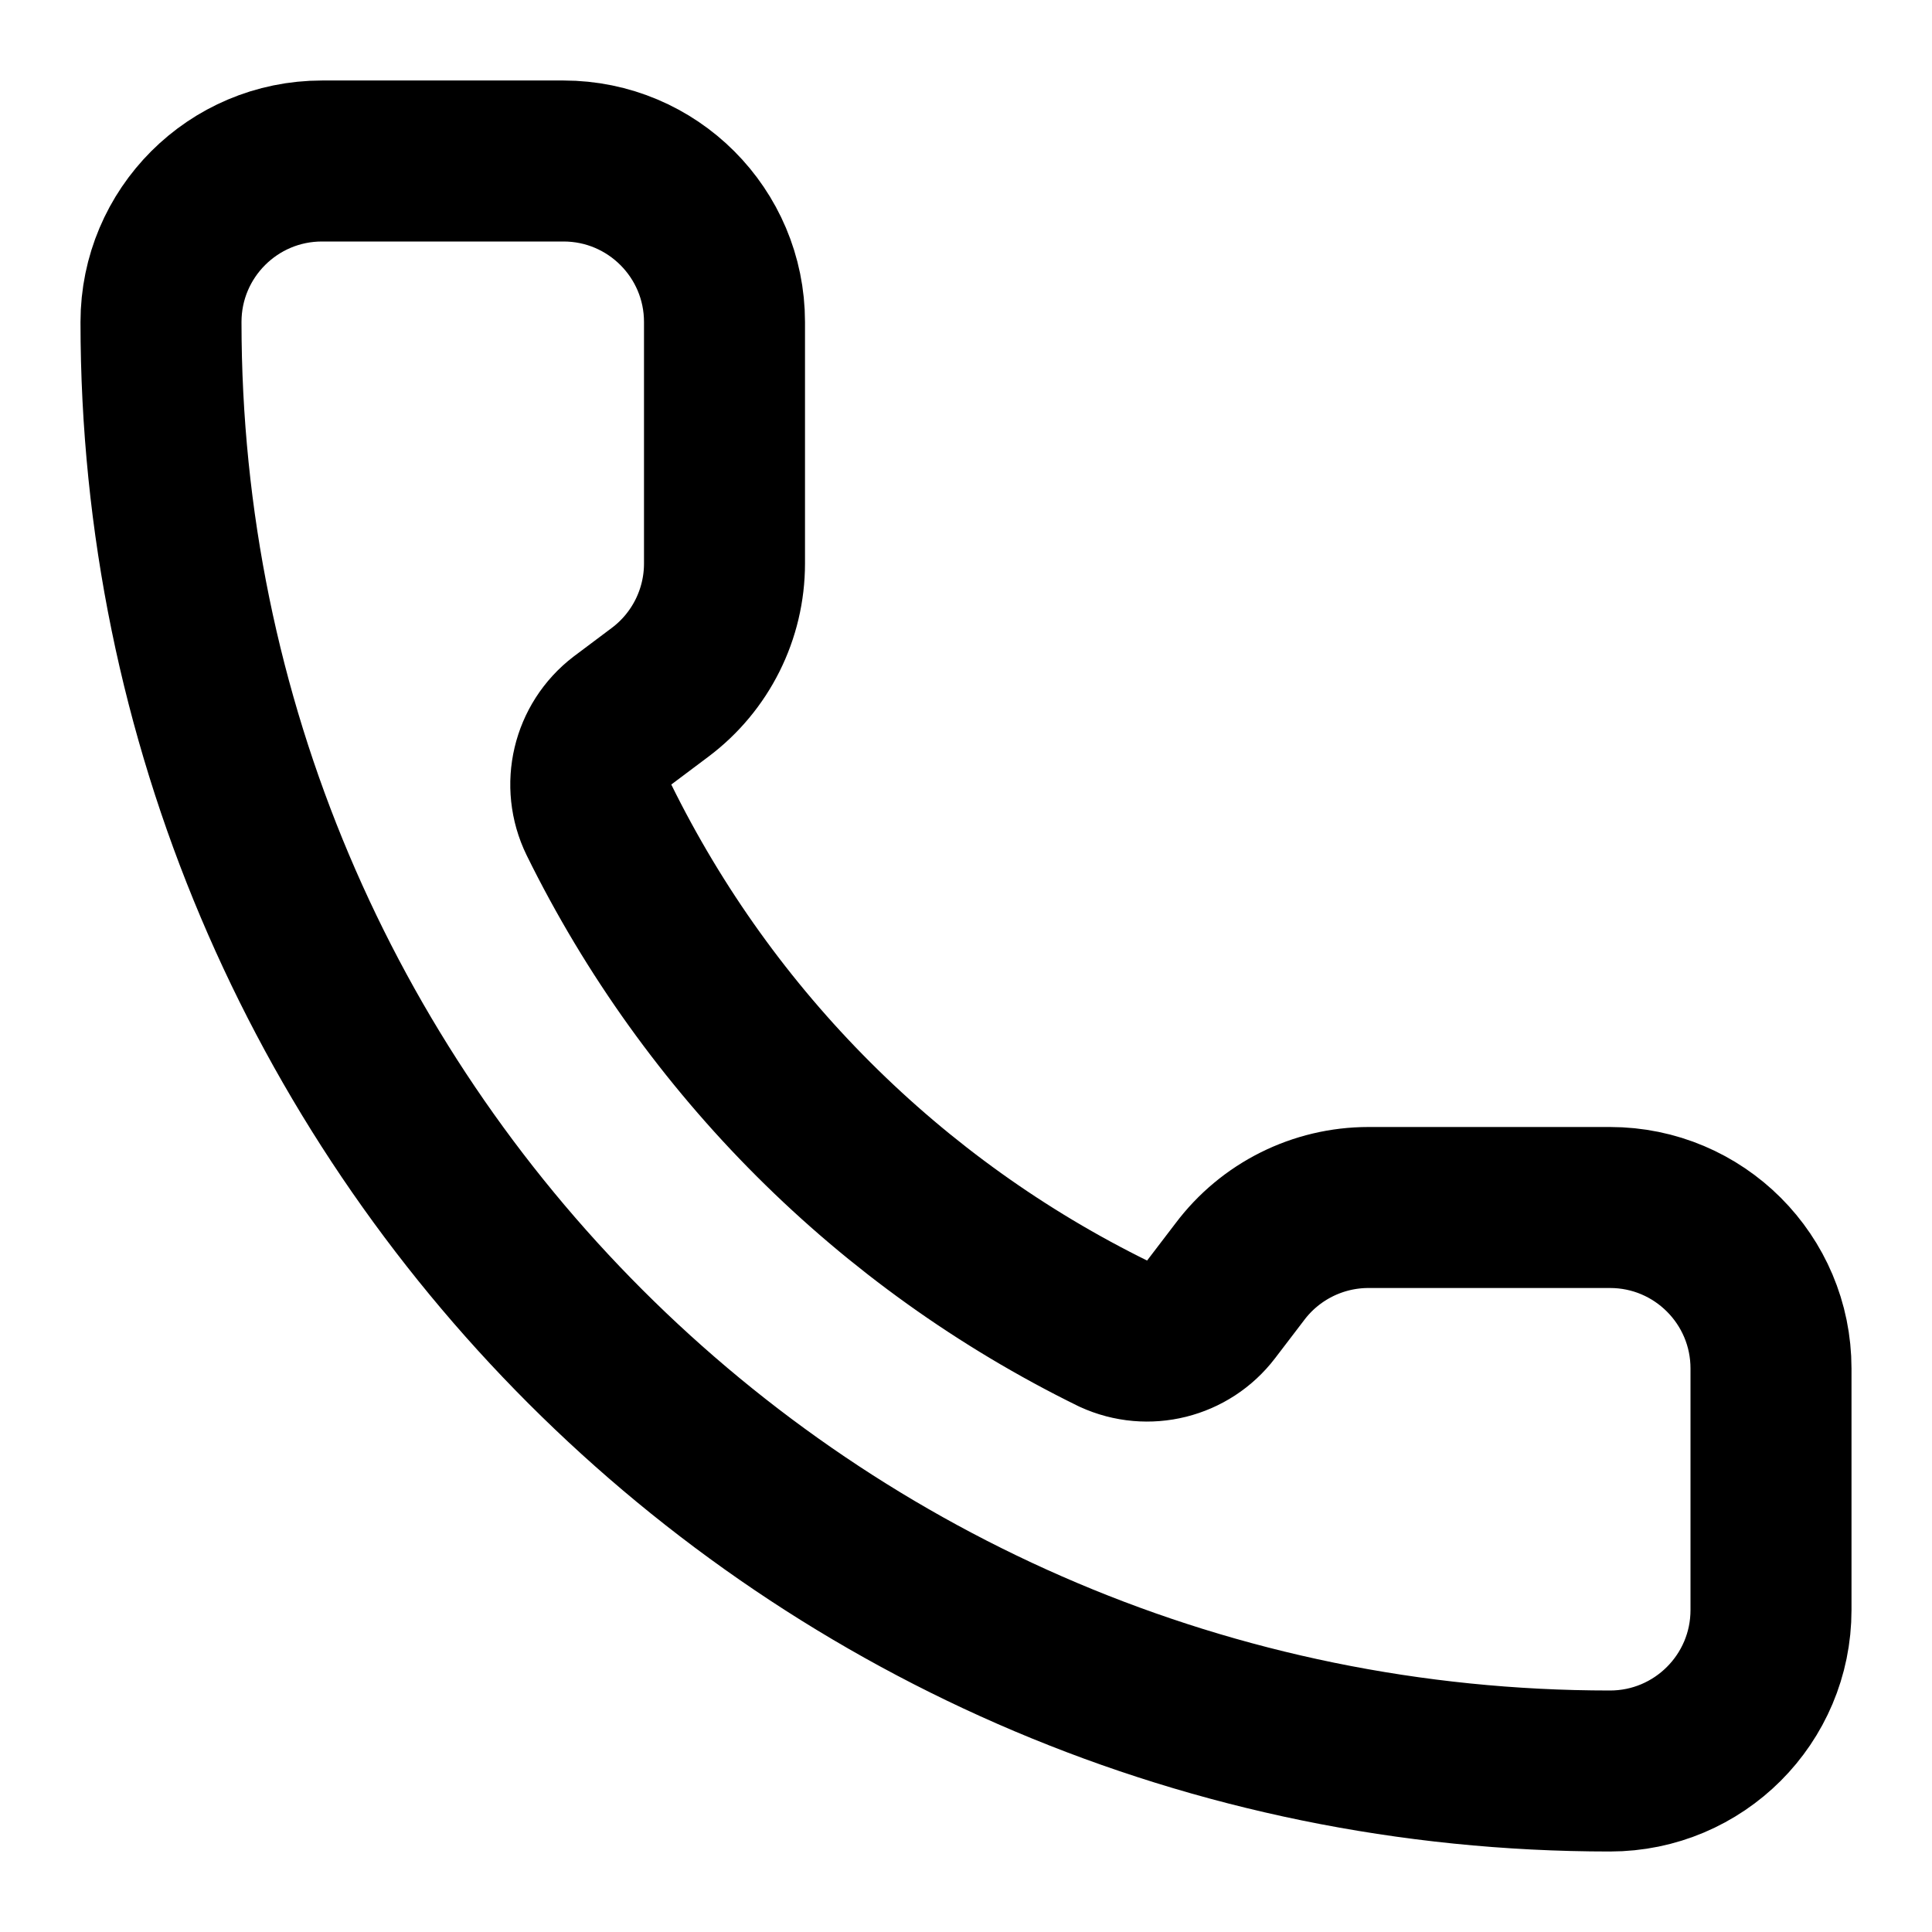
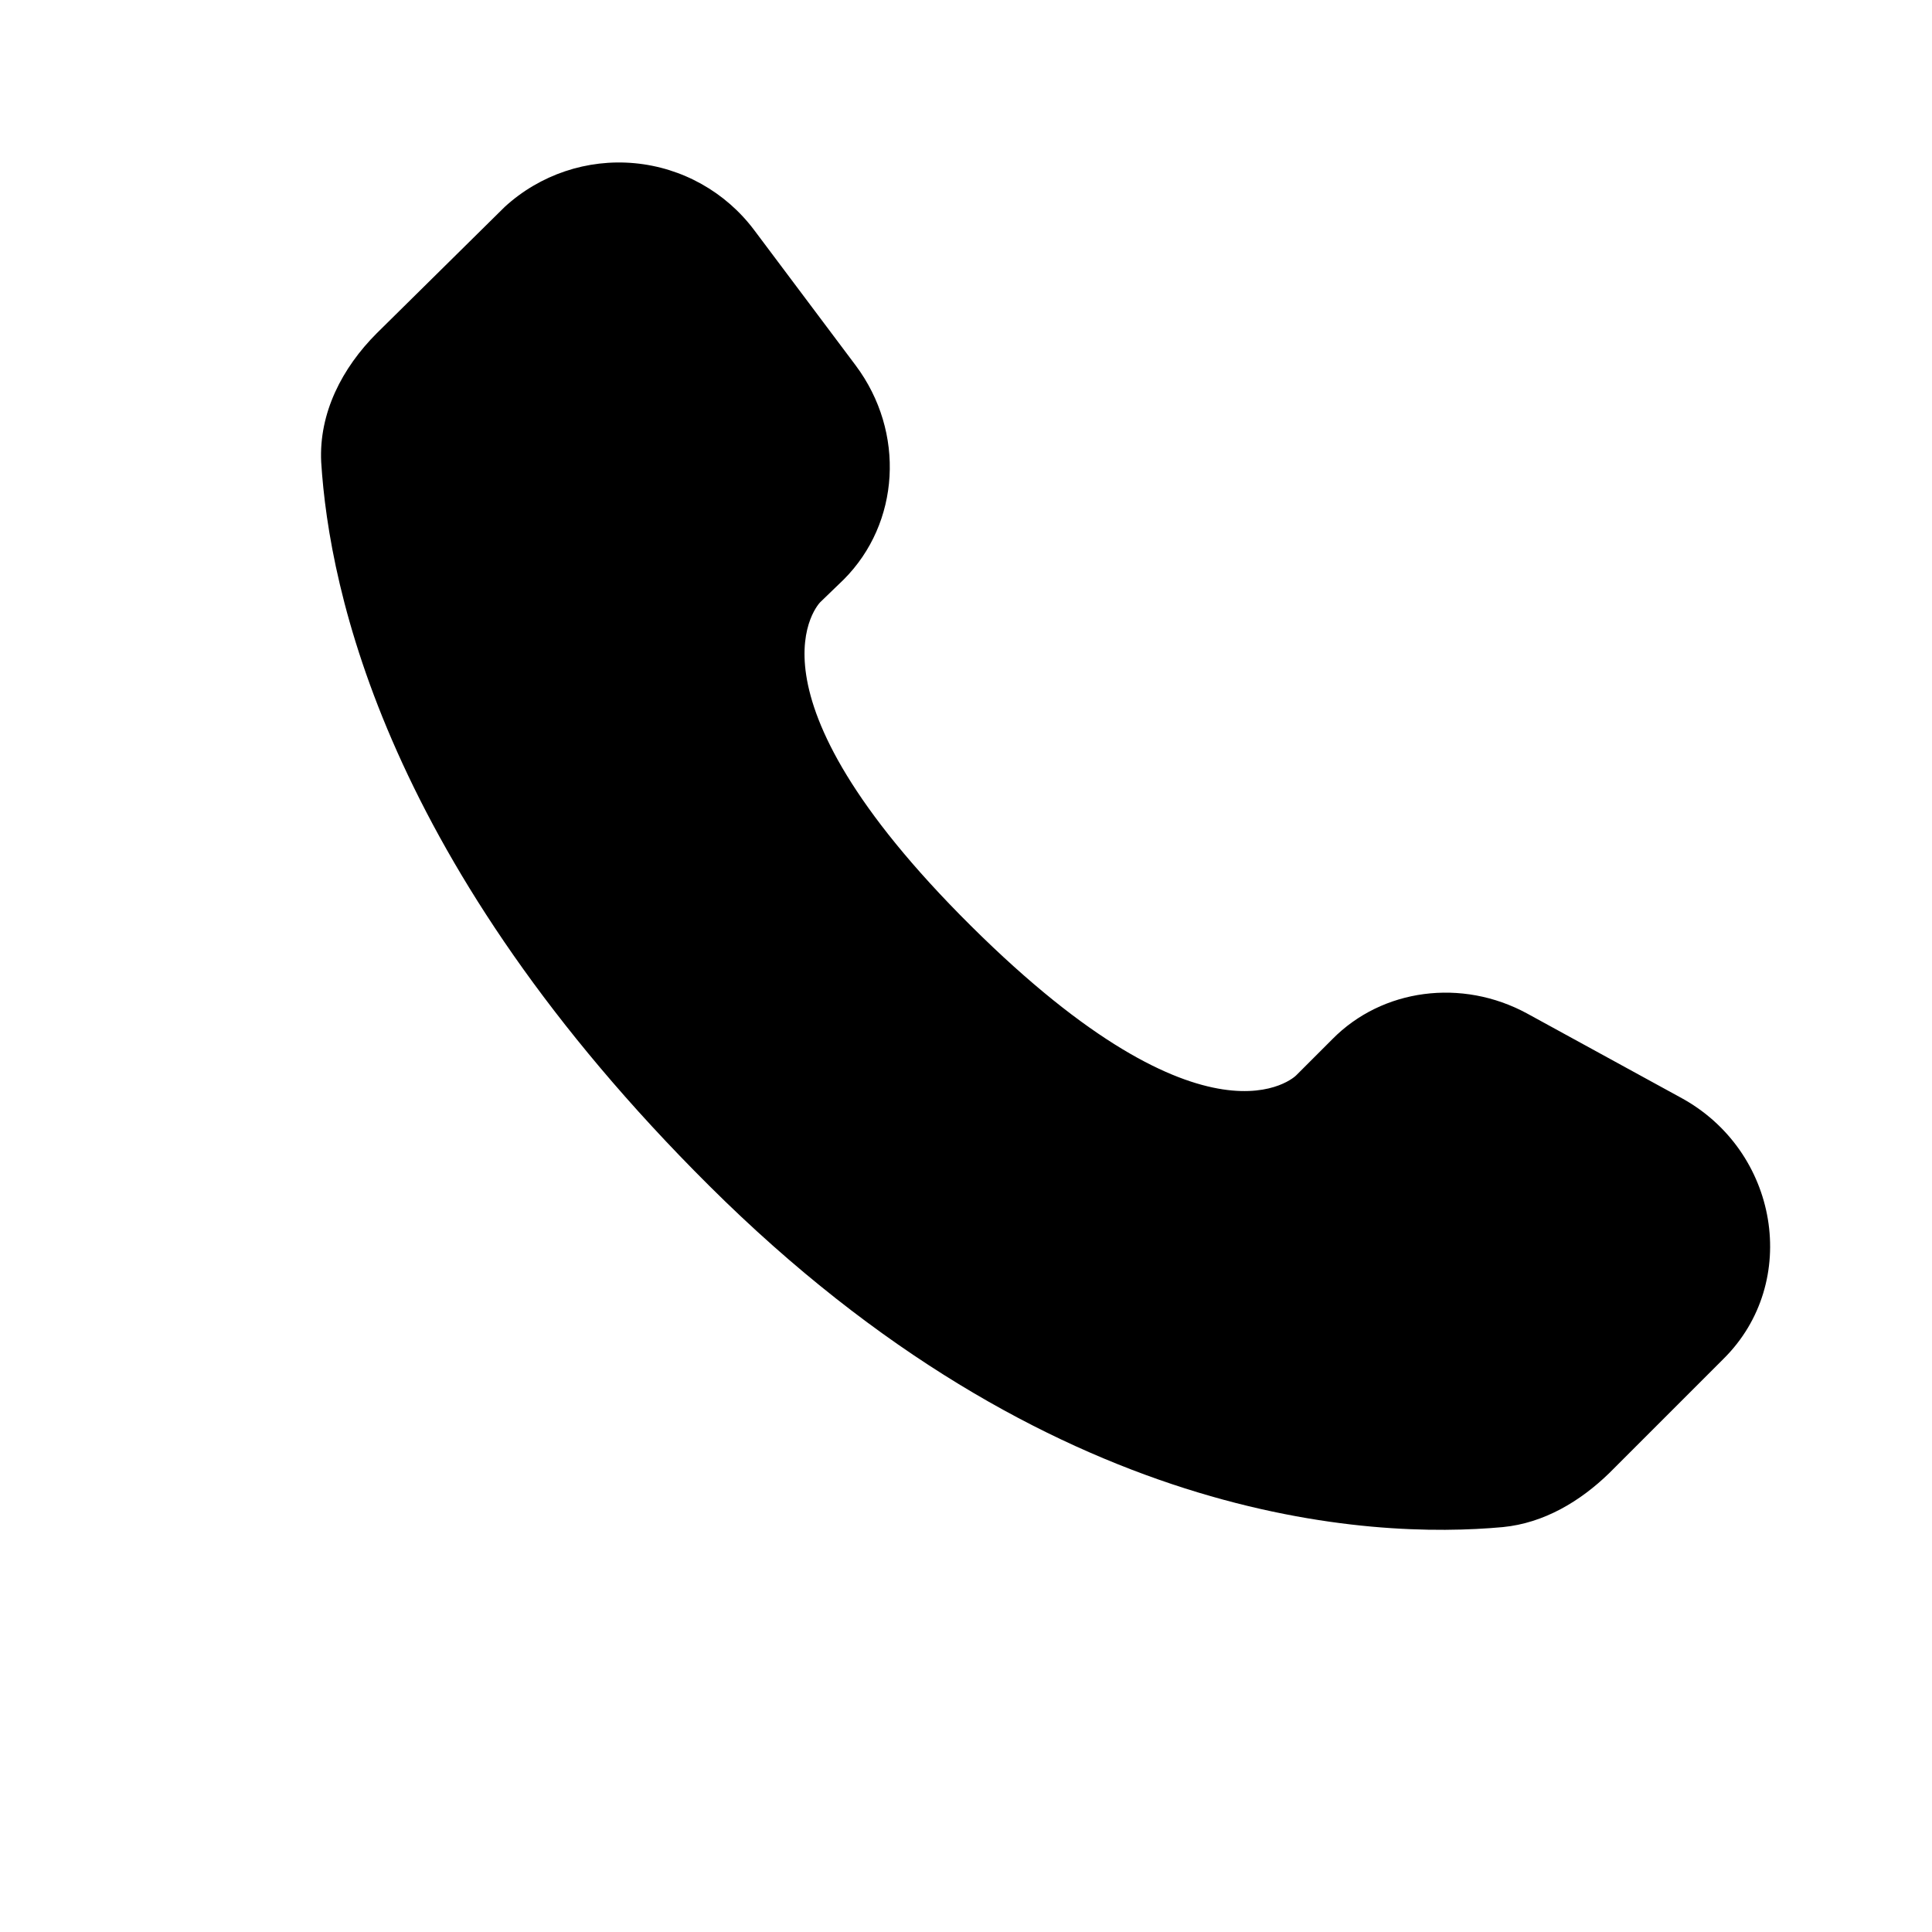
- <svg xmlns="http://www.w3.org/2000/svg" class="lucide lucide-phone" width="24" height="24" viewBox="0 0 24 24" fill="none" stroke="currentColor" stroke-width="2" stroke-linecap="round" stroke-linejoin="round">
-   <path d="M13.832 16.568a1 1 0 0 0 1.213-.303l.355-.465A2 2 0 0 1 17 15h3a2 2 0 0 1 2 2v3a2 2 0 0 1-2 2A18 18 0 0 1 2 4a2 2 0 0 1 2-2h3a2 2 0 0 1 2 2v3a2 2 0 0 1-.8 1.6l-.468.351a1 1 0 0 0-.292 1.233 14 14 0 0 0 6.392 6.384" />
+ <svg xmlns="http://www.w3.org/2000/svg" width="24" height="24" viewBox="0 0 24 24">
+   <path fill="currentColor" d="m16.56 12.9-.46.46s-1.08 1.08-4.04-1.86-1.87-4.02-1.87-4.02l.29-.28c.7-.7.77-1.83.15-2.66L9.37 2.86a2.1 2.1 0 0 0-3.1-.29L4.68 4.14c-.43.43-.72.99-.69 1.6.1 1.6.81 5 4.82 8.99 4.24 4.22 8.23 4.39 9.86 4.24.51-.05.96-.32 1.32-.67l1.42-1.42c.96-.95.69-2.59-.54-3.25l-1.9-1.04c-.81-.44-1.8-.31-2.42.32" />
</svg>
